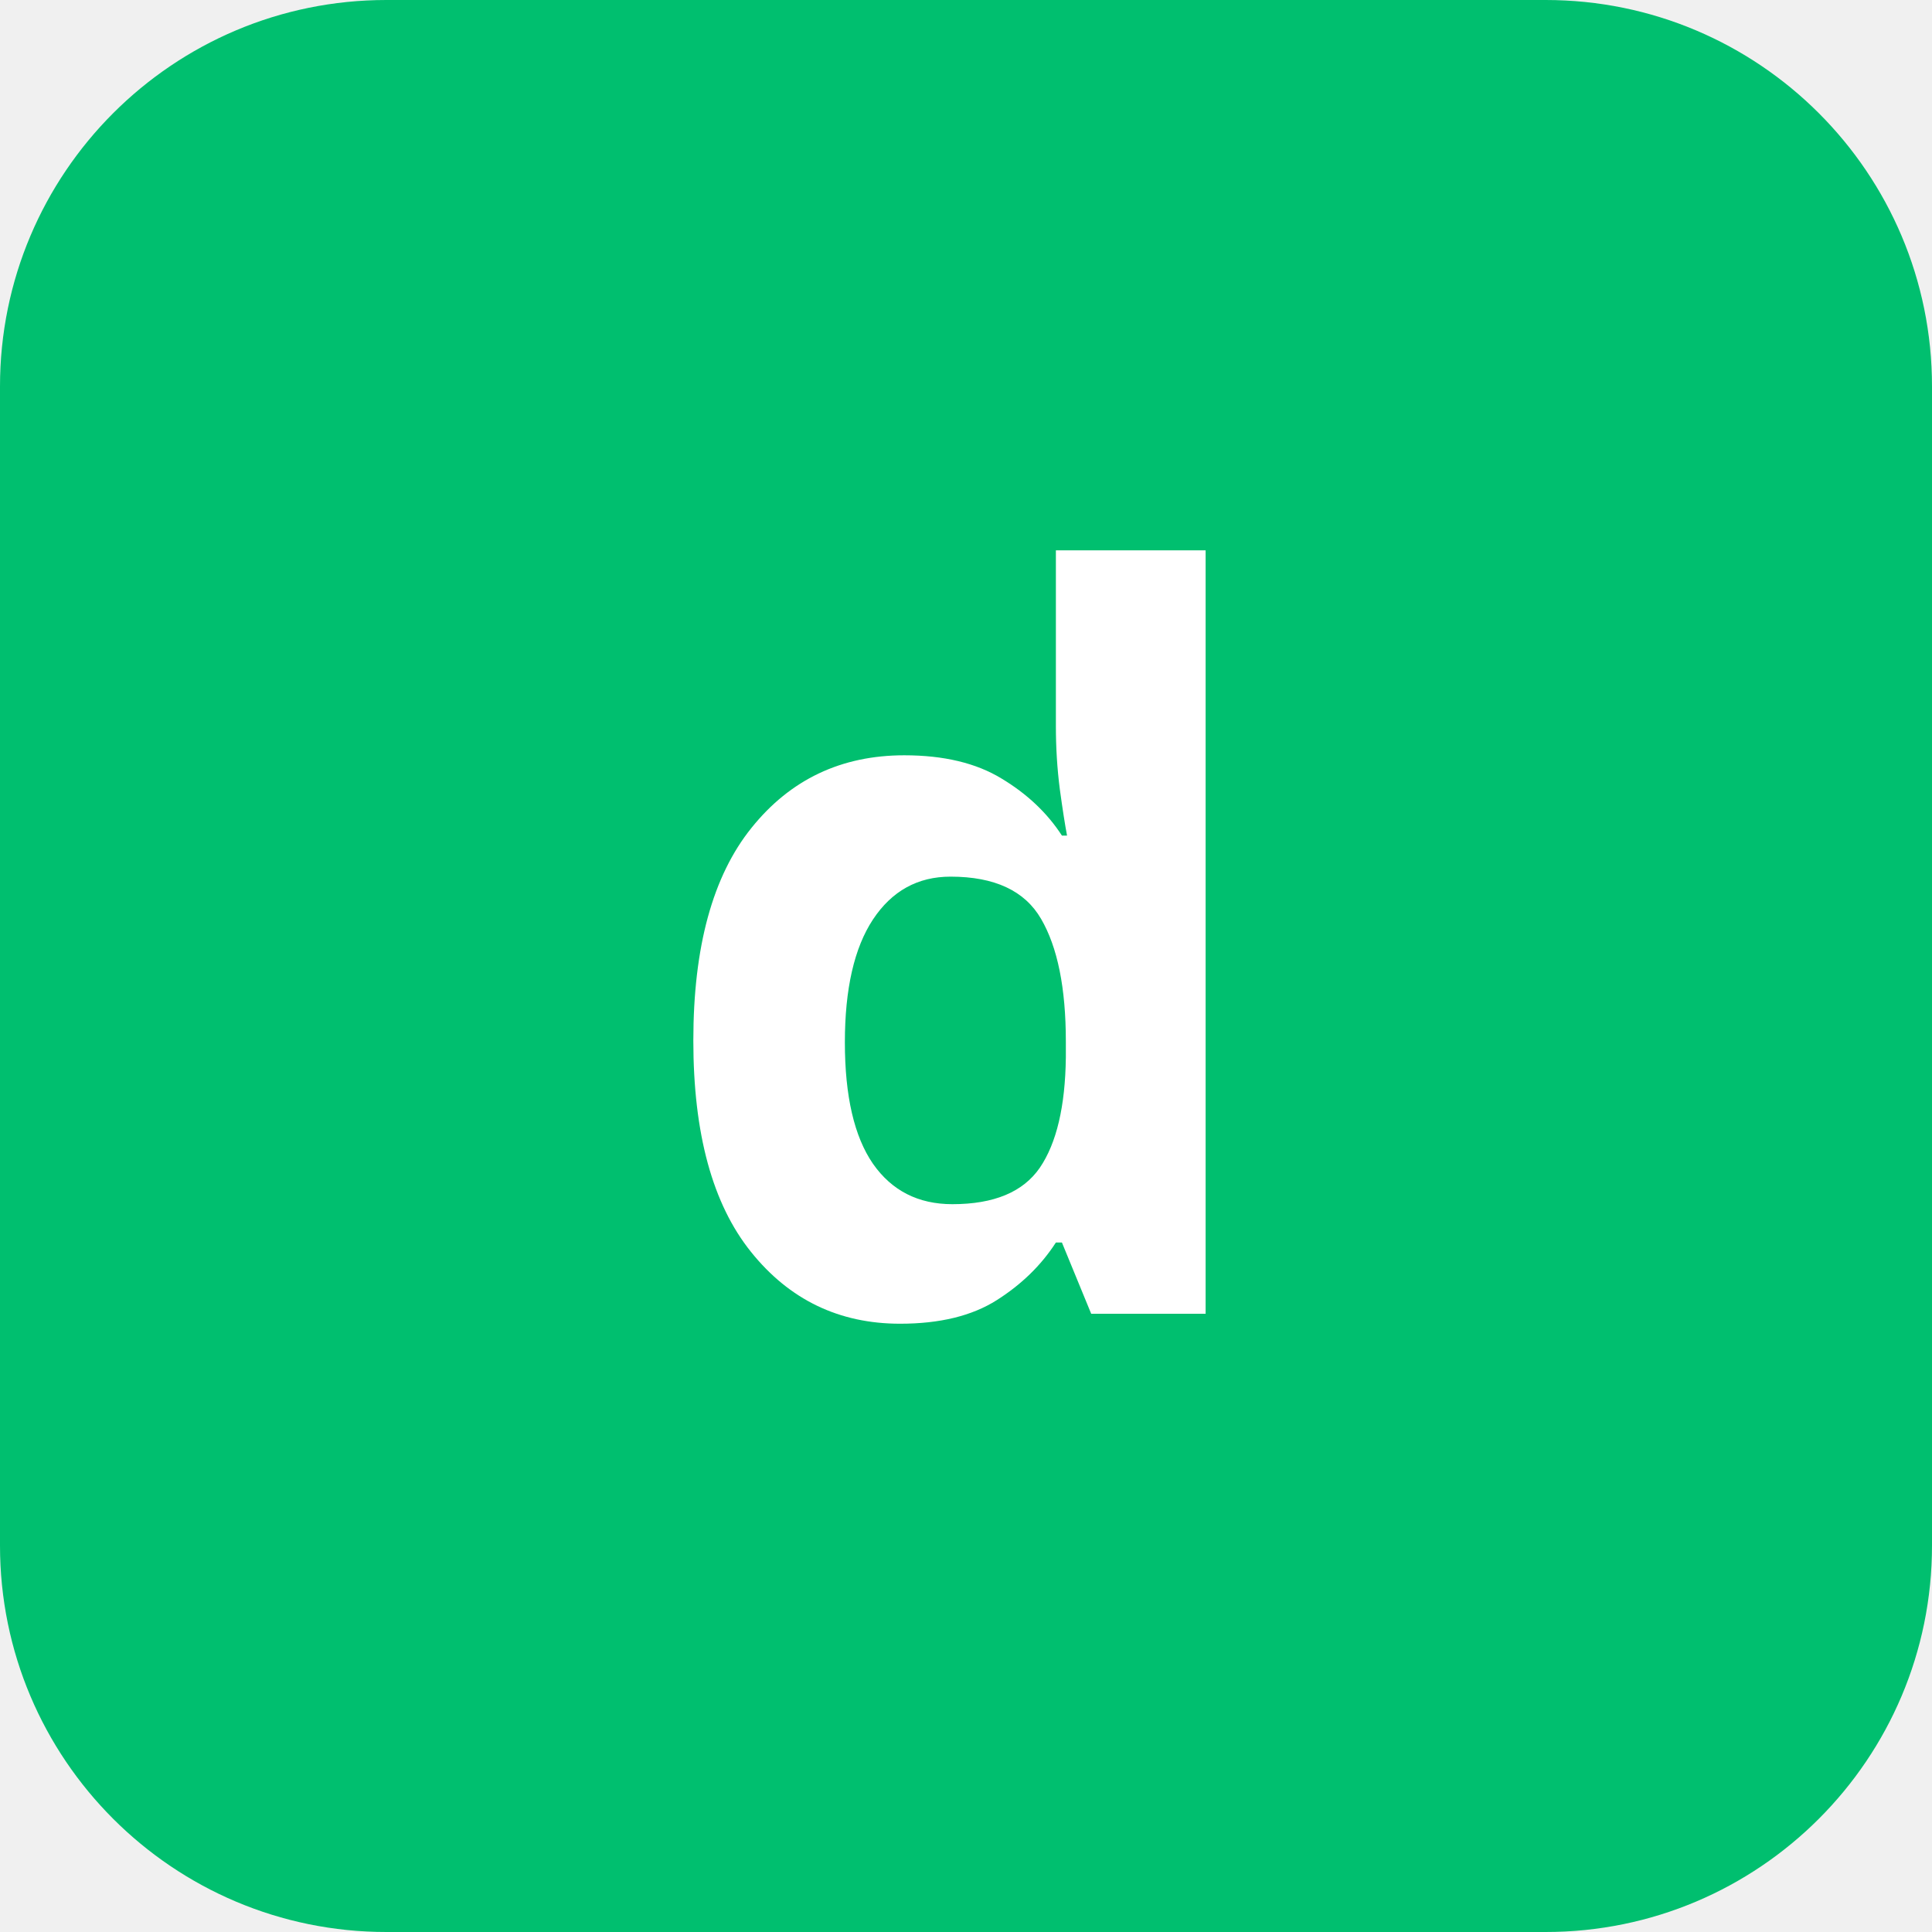
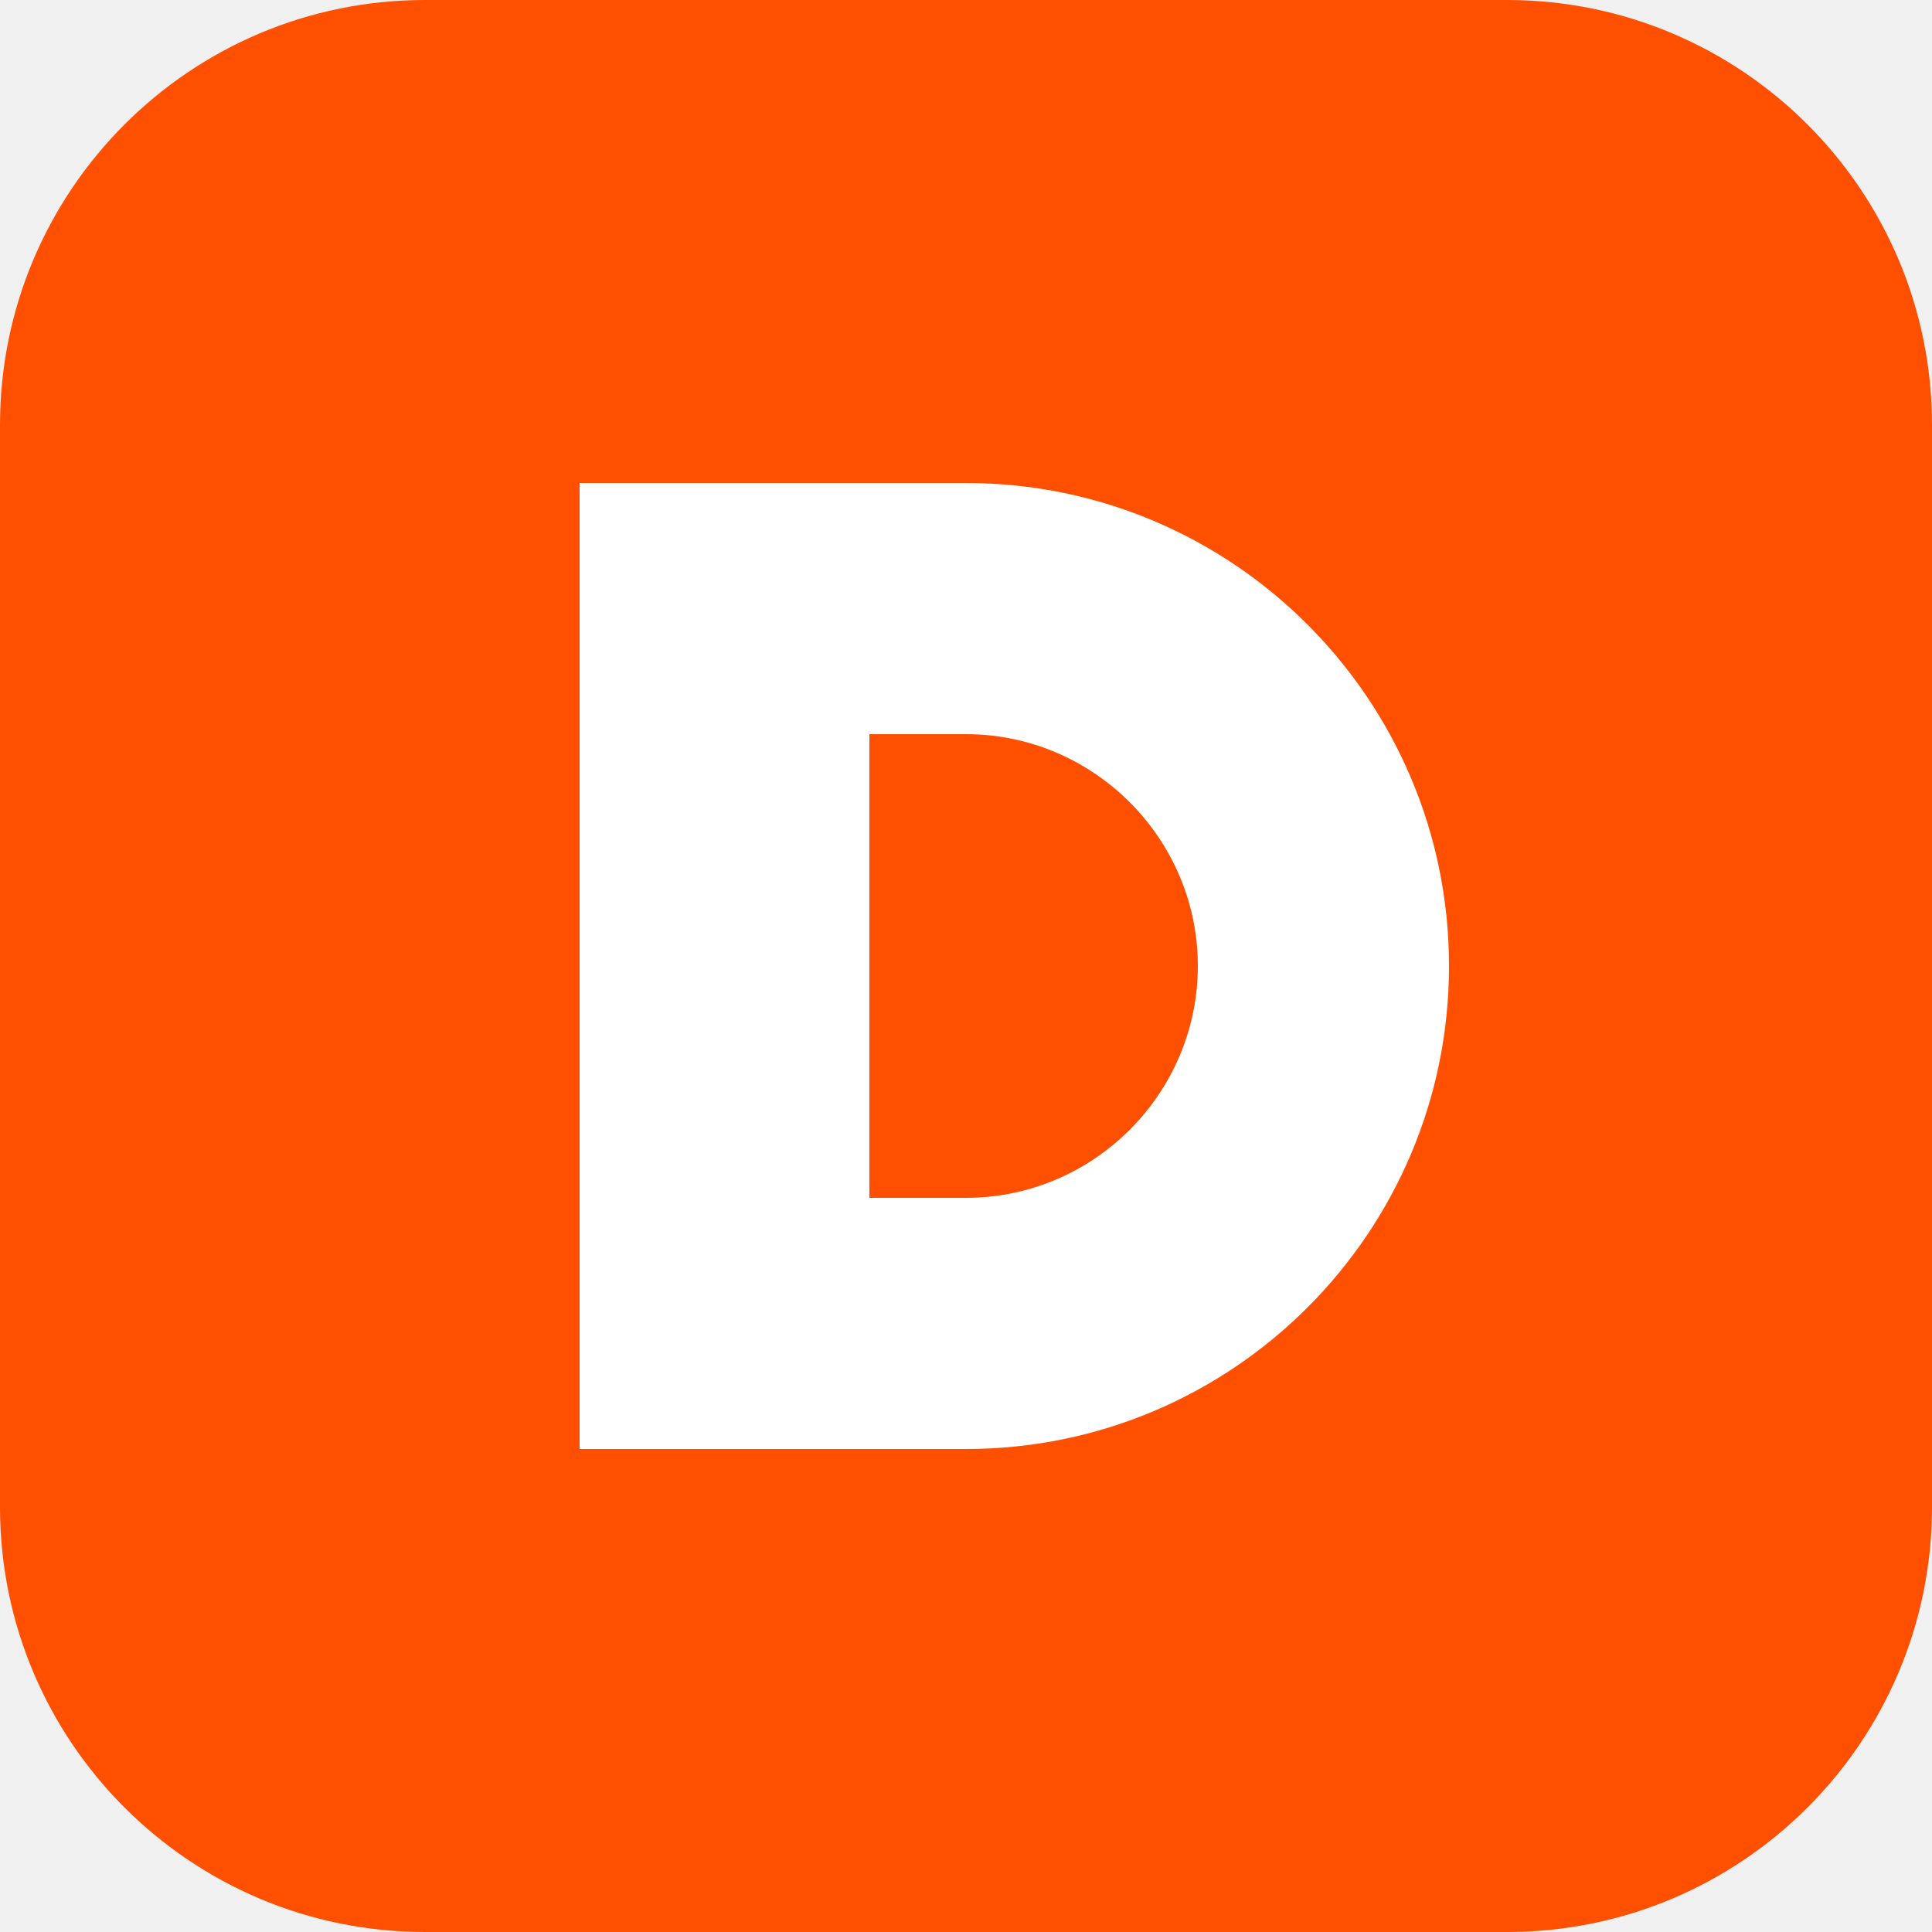
- <svg xmlns="http://www.w3.org/2000/svg" viewBox="0 0 100 100" width="40" height="40">
-   <rect width="100" height="100" rx="20" fill="#00BF6F" />
-   <text x="50%" y="68%" font-family="Manrope, sans-serif" font-weight="900" font-size="52" fill="#FFFFFF" text-anchor="middle">d</text>
+ <svg xmlns="http://www.w3.org/2000/svg" viewBox="0 0 100 100" width="44" height="44">
+   <rect width="100" height="100" rx="22" fill="#FF4F00" />
+   <path d="M30 25h20c13.8 0 25 11.2 25 25S63.8 75 50 75H30V25zm15 13v24h5c6.6 0 12-5.4 12-12s-5.4-12-12-12h-5z" fill="#FFFFFF" />
</svg>
